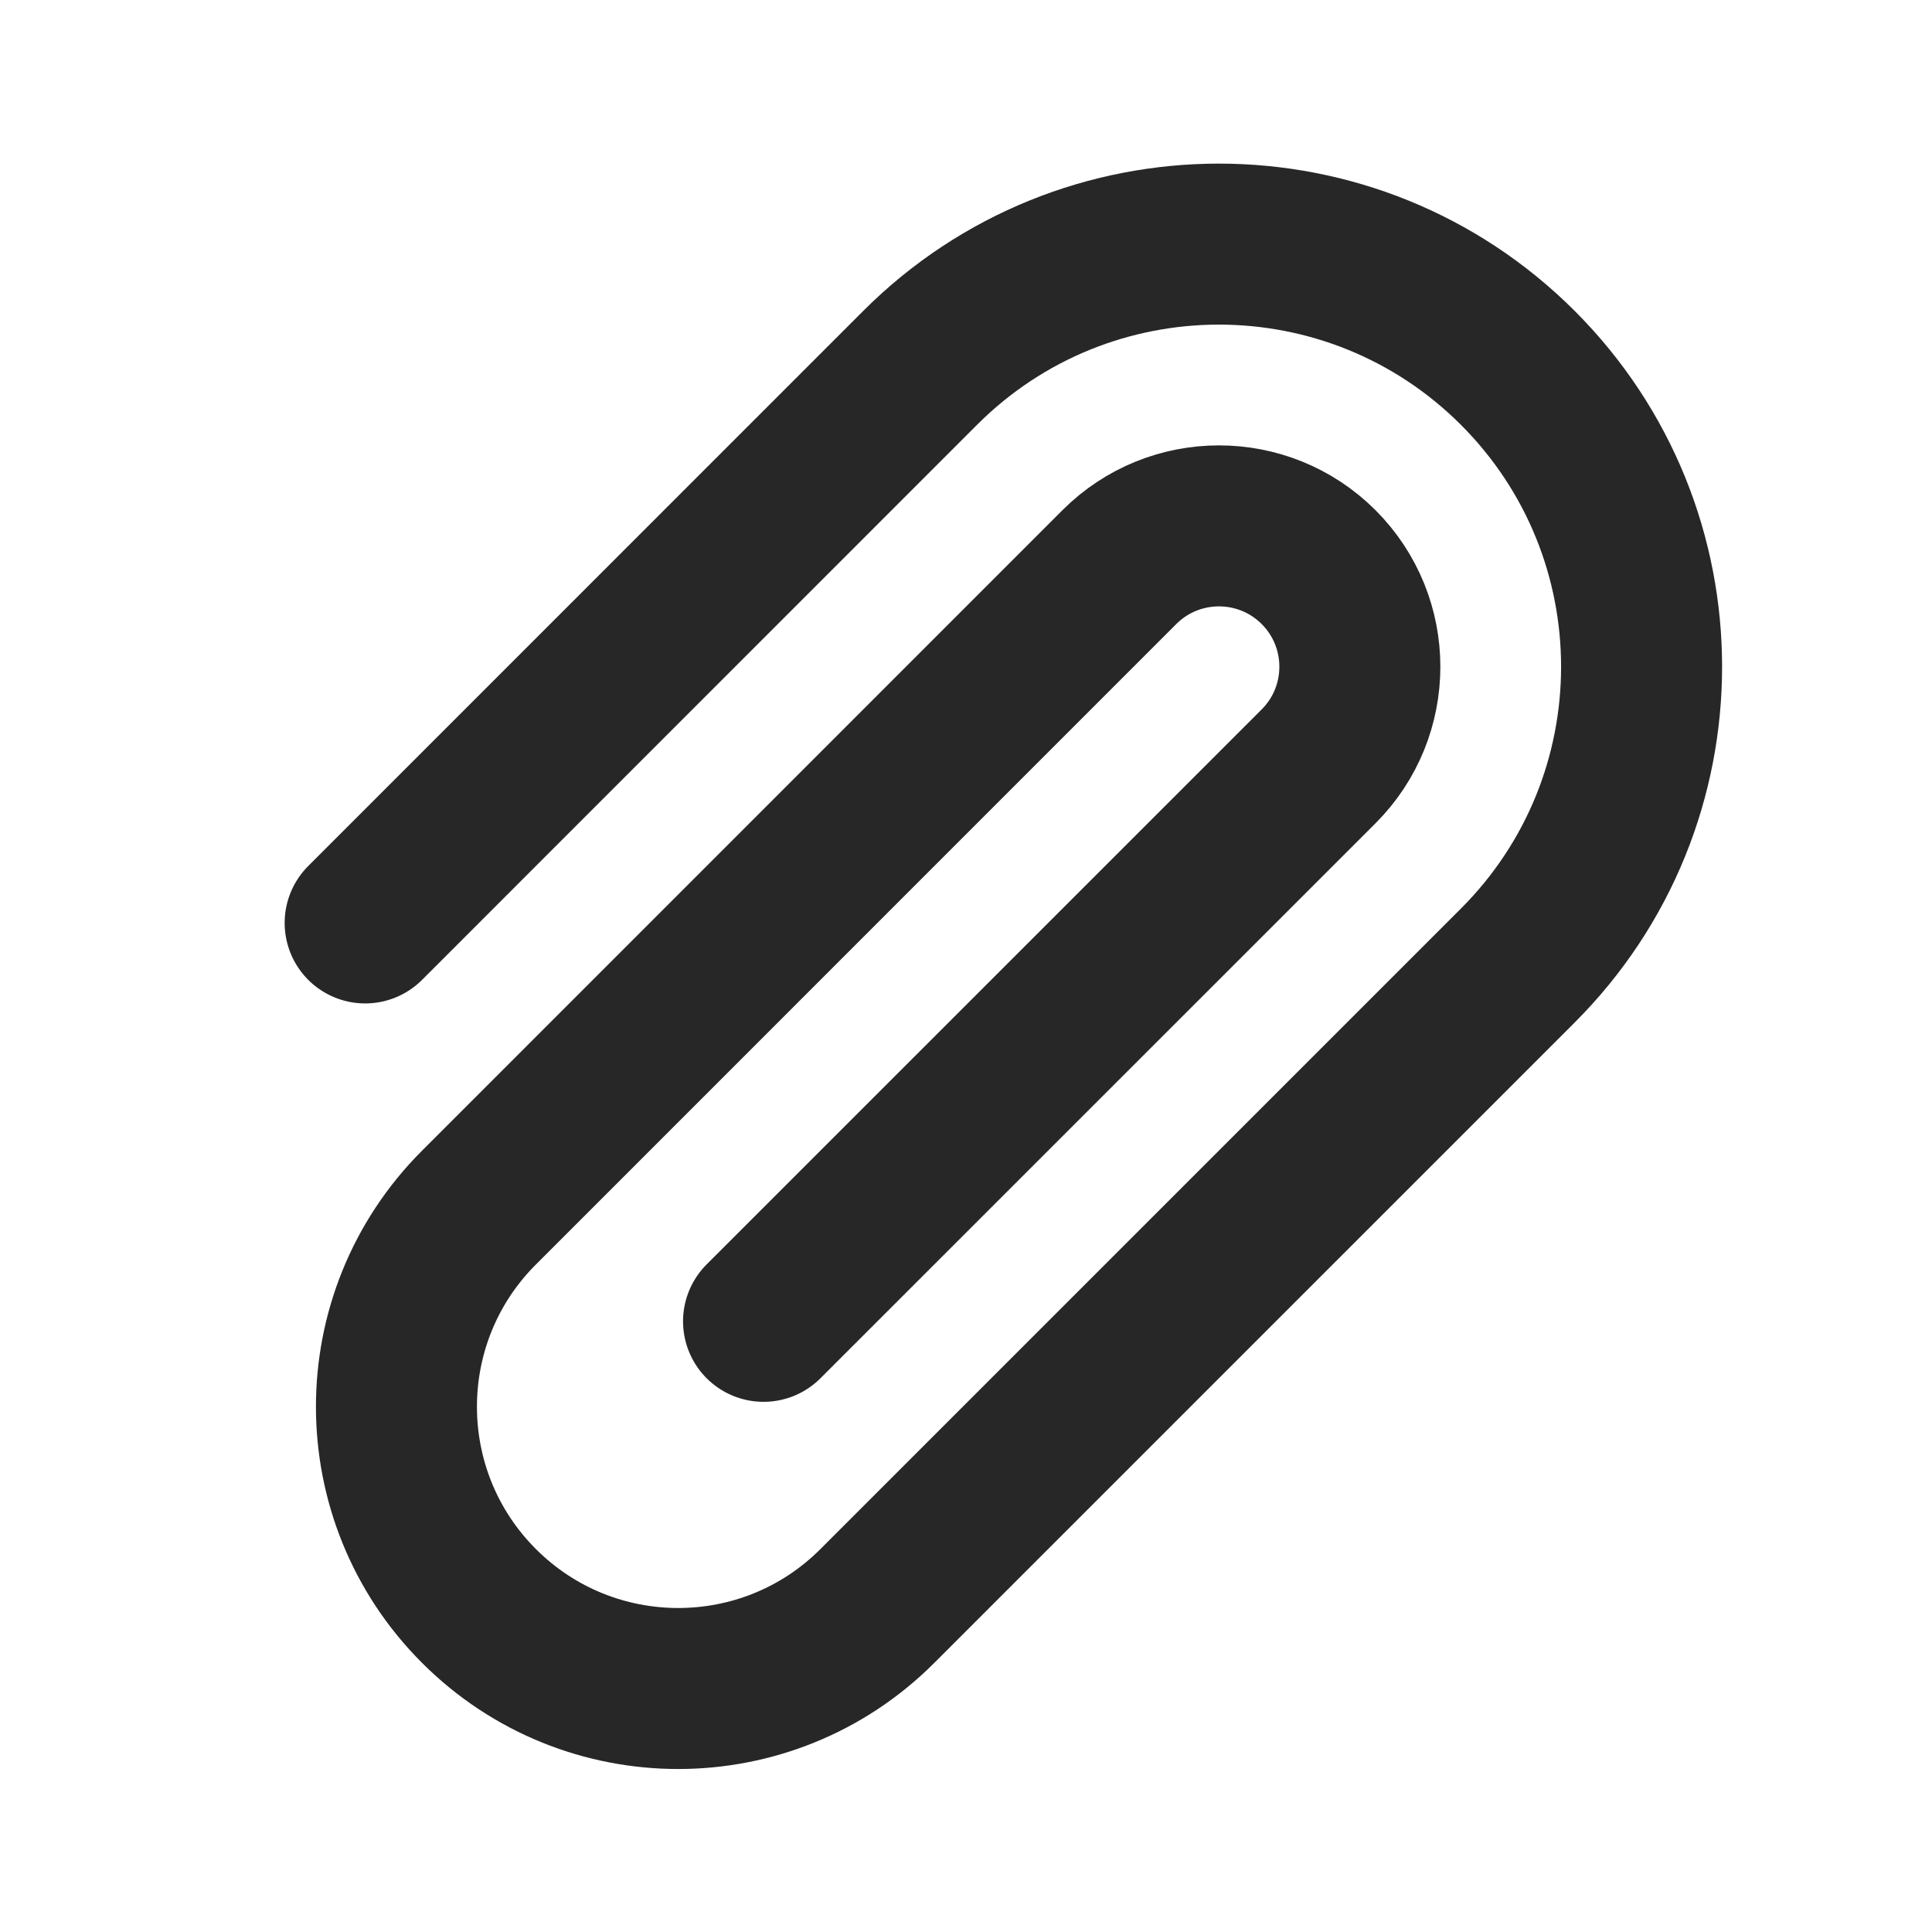
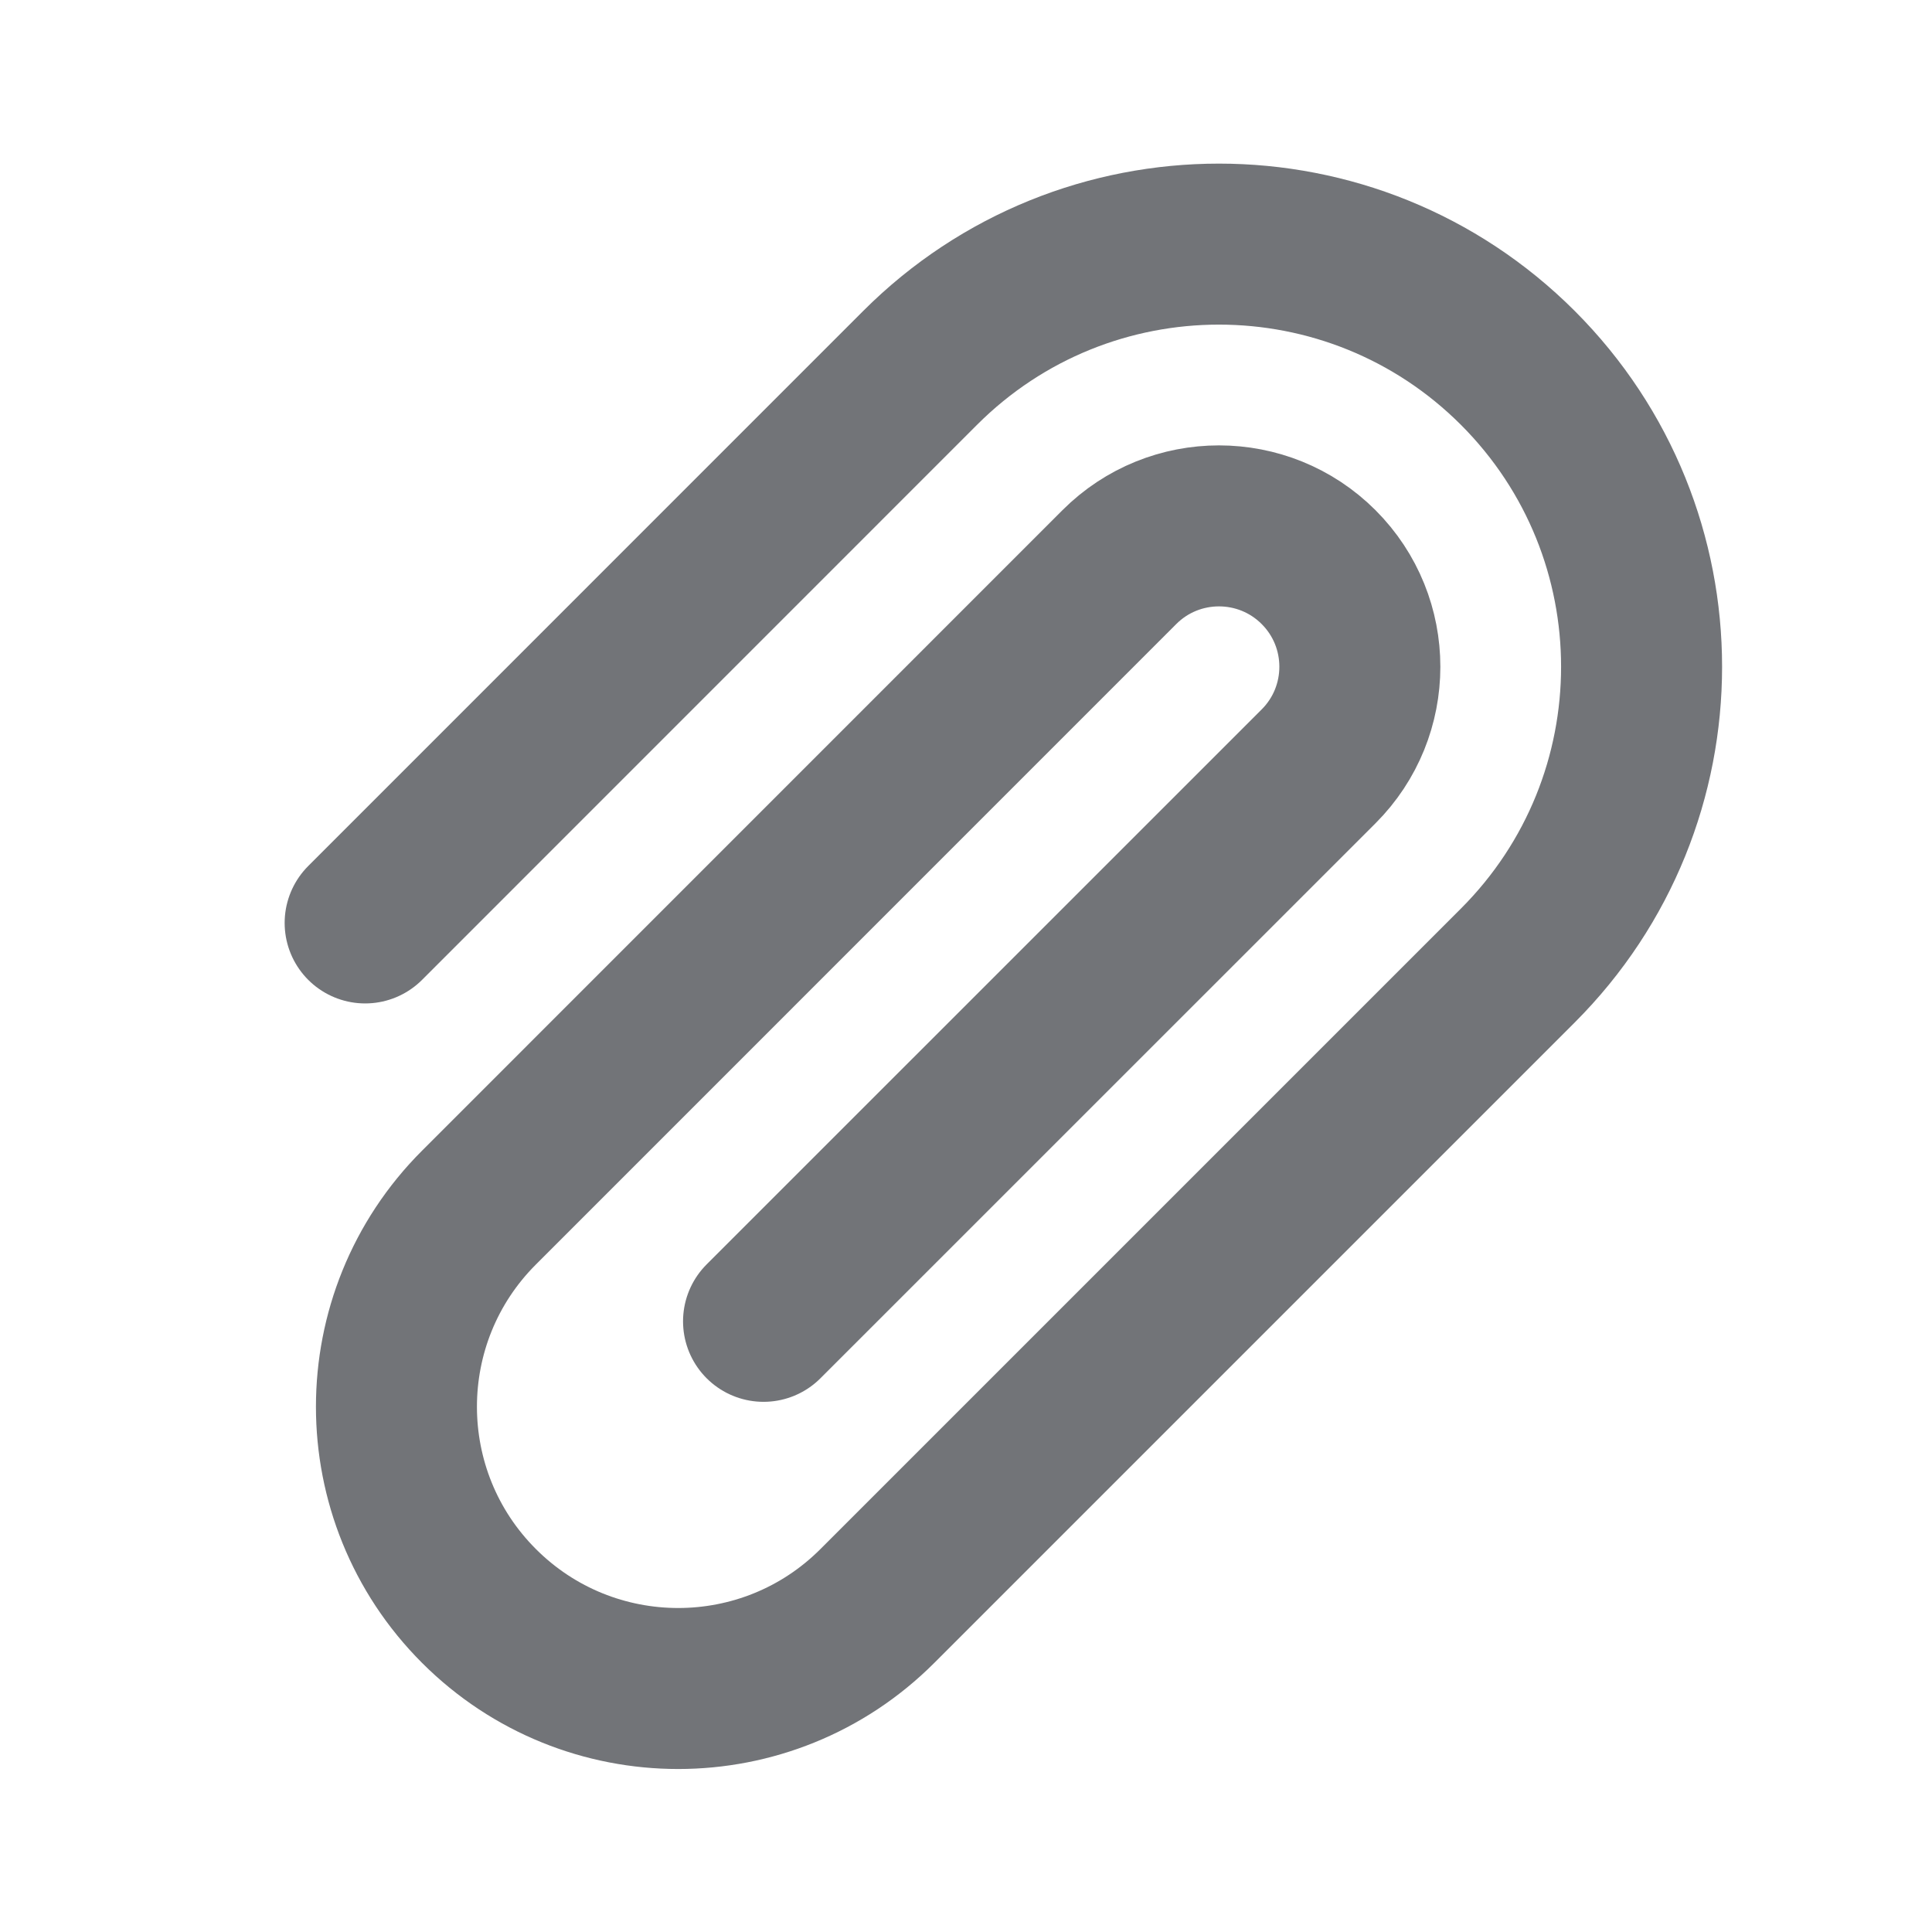
<svg xmlns="http://www.w3.org/2000/svg" width="24" height="24" viewBox="0 0 24 24" fill="none">
-   <path d="M4.536 11.465L11.43 4.57C13.48 2.52 16.804 2.52 18.855 4.57C20.905 6.621 20.905 9.945 18.854 11.995L10.899 19.95C9.533 21.317 7.317 21.317 5.95 19.95C4.583 18.583 4.583 16.367 5.95 15.001L13.905 7.045C14.588 6.362 15.697 6.362 16.38 7.045C17.064 7.729 17.063 8.837 16.38 9.52L9.485 16.414" stroke="#272727" stroke-width="2" stroke-linecap="round" stroke-linejoin="round" />
+   <path d="M4.536 11.465L11.43 4.57C13.48 2.52 16.804 2.52 18.855 4.57C20.905 6.621 20.905 9.945 18.854 11.995L10.899 19.95C9.533 21.317 7.317 21.317 5.95 19.95C4.583 18.583 4.583 16.367 5.95 15.001L13.905 7.045C14.588 6.362 15.697 6.362 16.38 7.045C17.064 7.729 17.063 8.837 16.38 9.52L9.485 16.414" stroke="#727478" stroke-width="2" stroke-linecap="round" stroke-linejoin="round" />
</svg>
